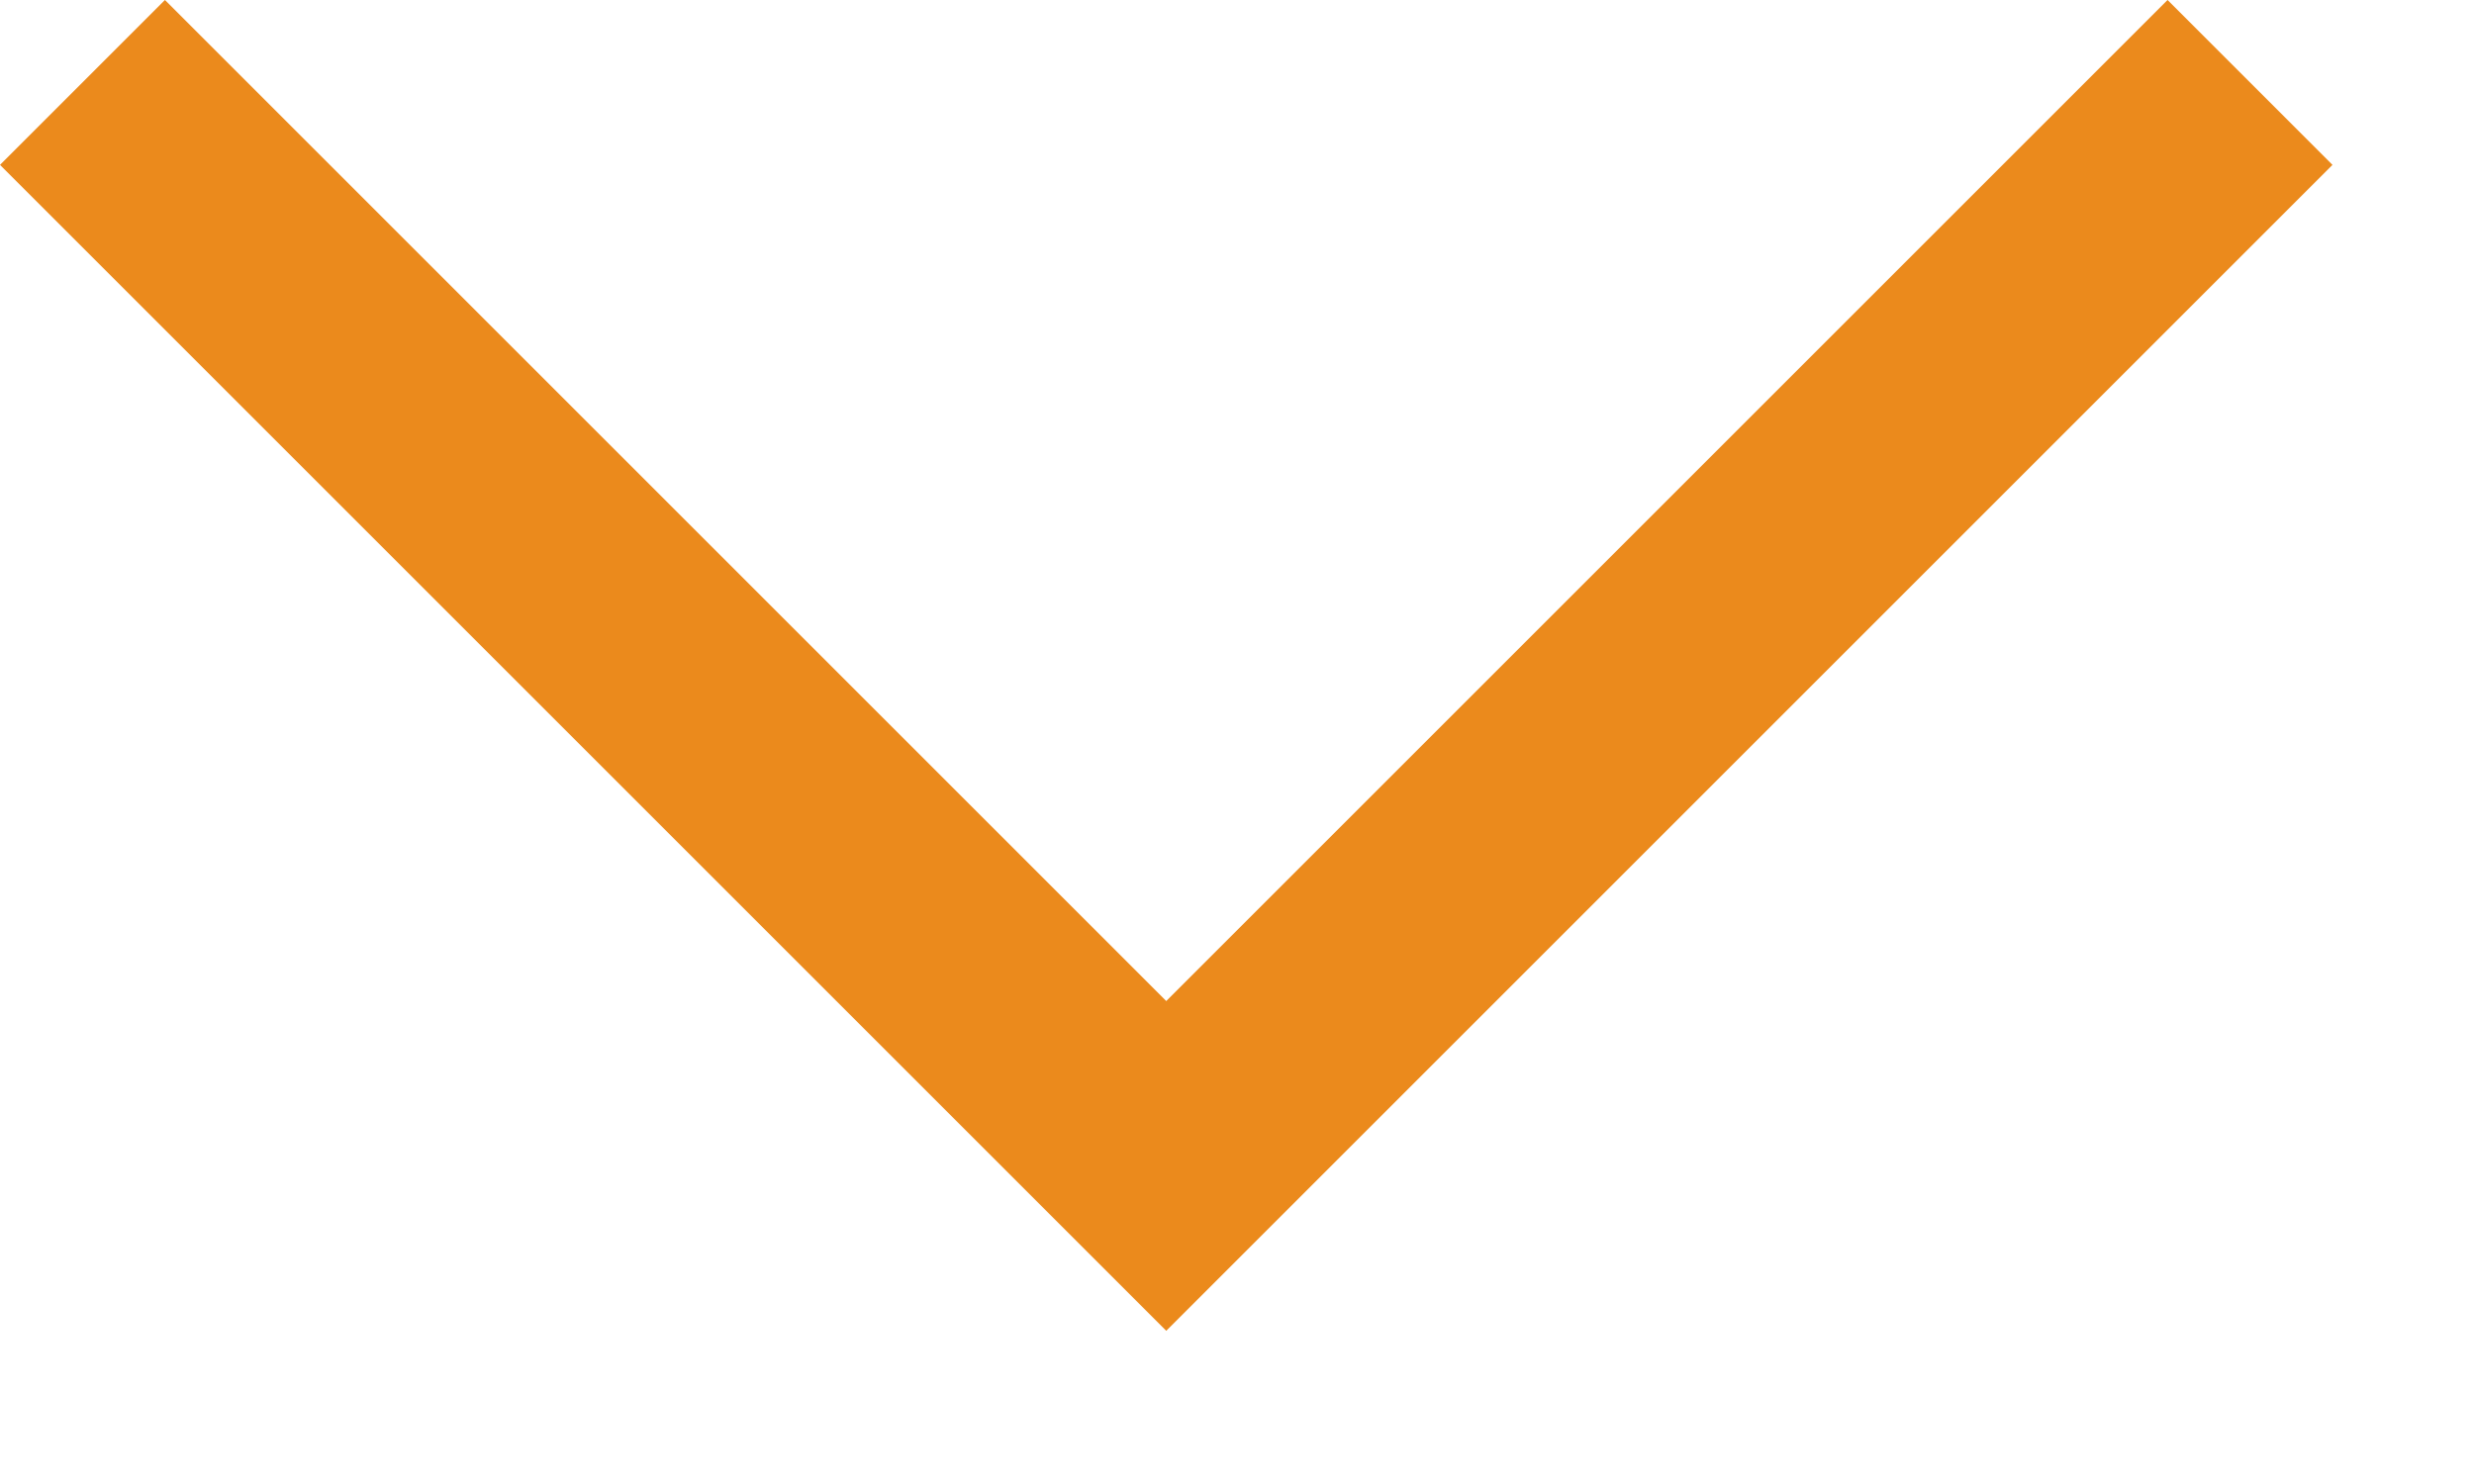
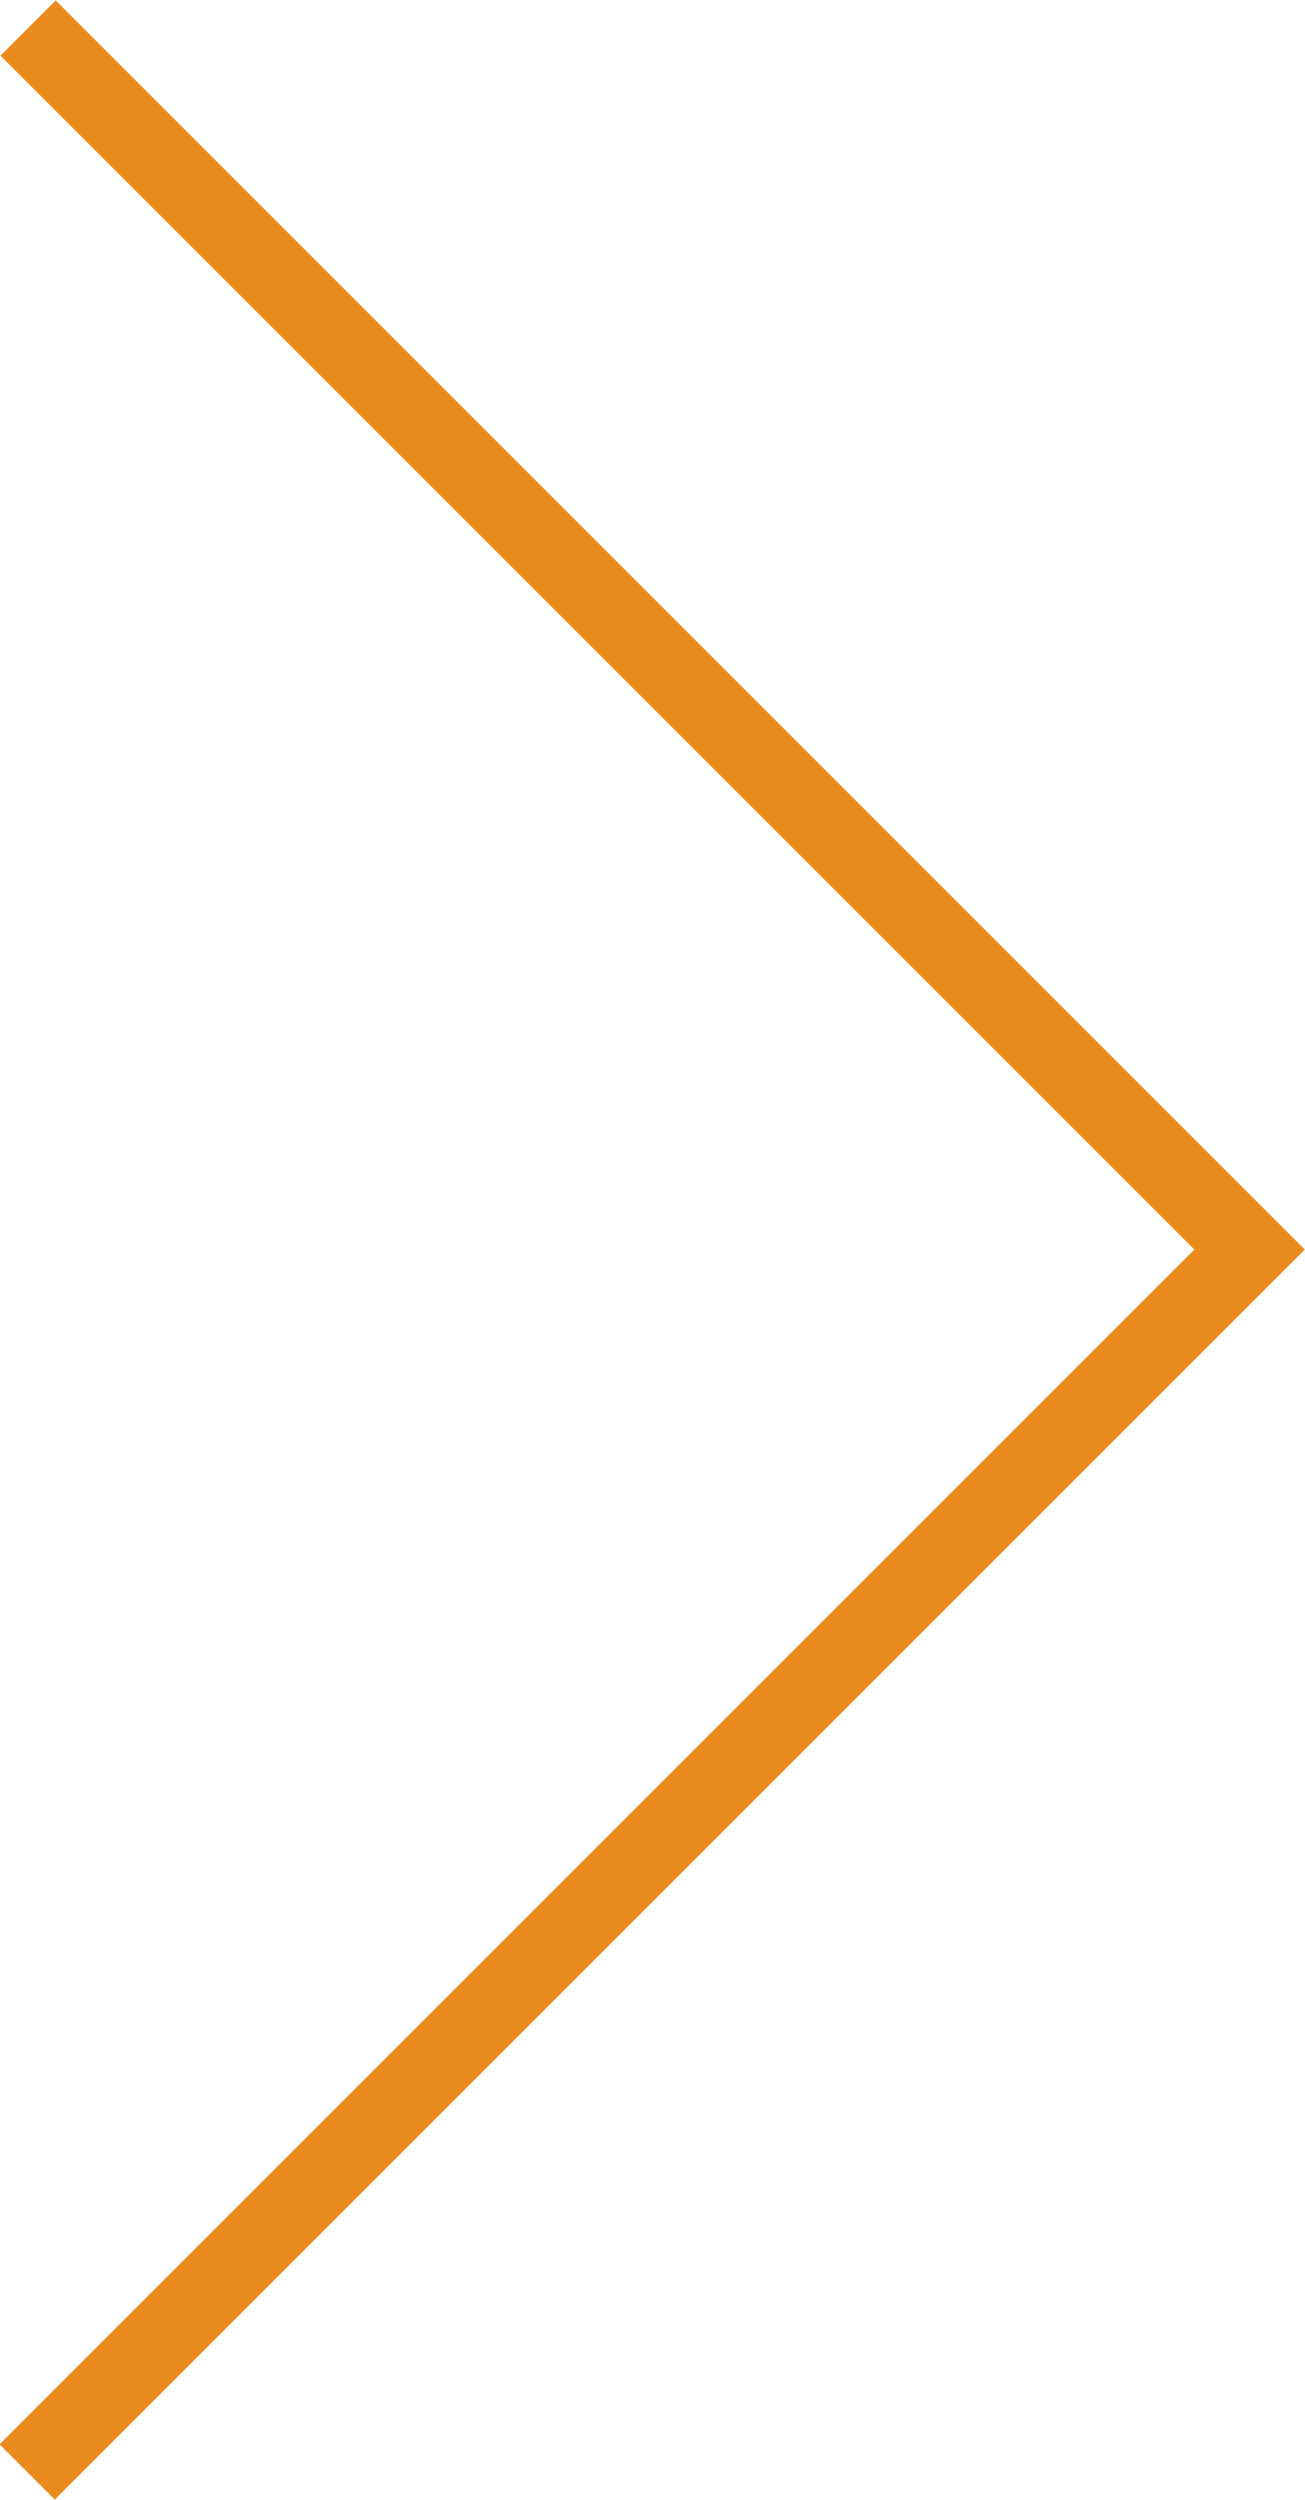
- <svg xmlns="http://www.w3.org/2000/svg" width="15px" height="9px" viewBox="0 0 15 9" version="1.1">
+ <svg xmlns="http://www.w3.org/2000/svg" width="12px" height="23px" viewBox="0 0 12 23" version="1.1">
  <defs />
-   <g id="Личный-кабинет" stroke="none" stroke-width="1" fill="none" fill-rule="evenodd">
-     <g transform="translate(-1008, -384)" id="Combined-Shape" fill="#EB8A1C">
-       <path d="M1021.142,384 L1022.142,385 L1015.071,392.071 L1008,385 L1009,384 L1015.071,390.071 L1021.142,384 Z" />
+   <g id="Карточка" stroke="none" stroke-width="1" fill="none" fill-rule="evenodd">
+     <g transform="translate(-1392, -2725)" id="Group-10" fill="#EB8A1C">
+       <g transform="translate(-290, 2084)">
+         <g id="Group-9" transform="translate(0, 576)">
+           <g id="Group-3">
+             <path d="M1681.996,87.488 L1682.504,87.996 L1694.004,76.496 L1682.512,65.004 L1682.004,65.512 L1692.988,76.496 L1681.996,87.488 Z" id="Combined-Shape" />
+           </g>
+         </g>
+       </g>
    </g>
  </g>
</svg>
